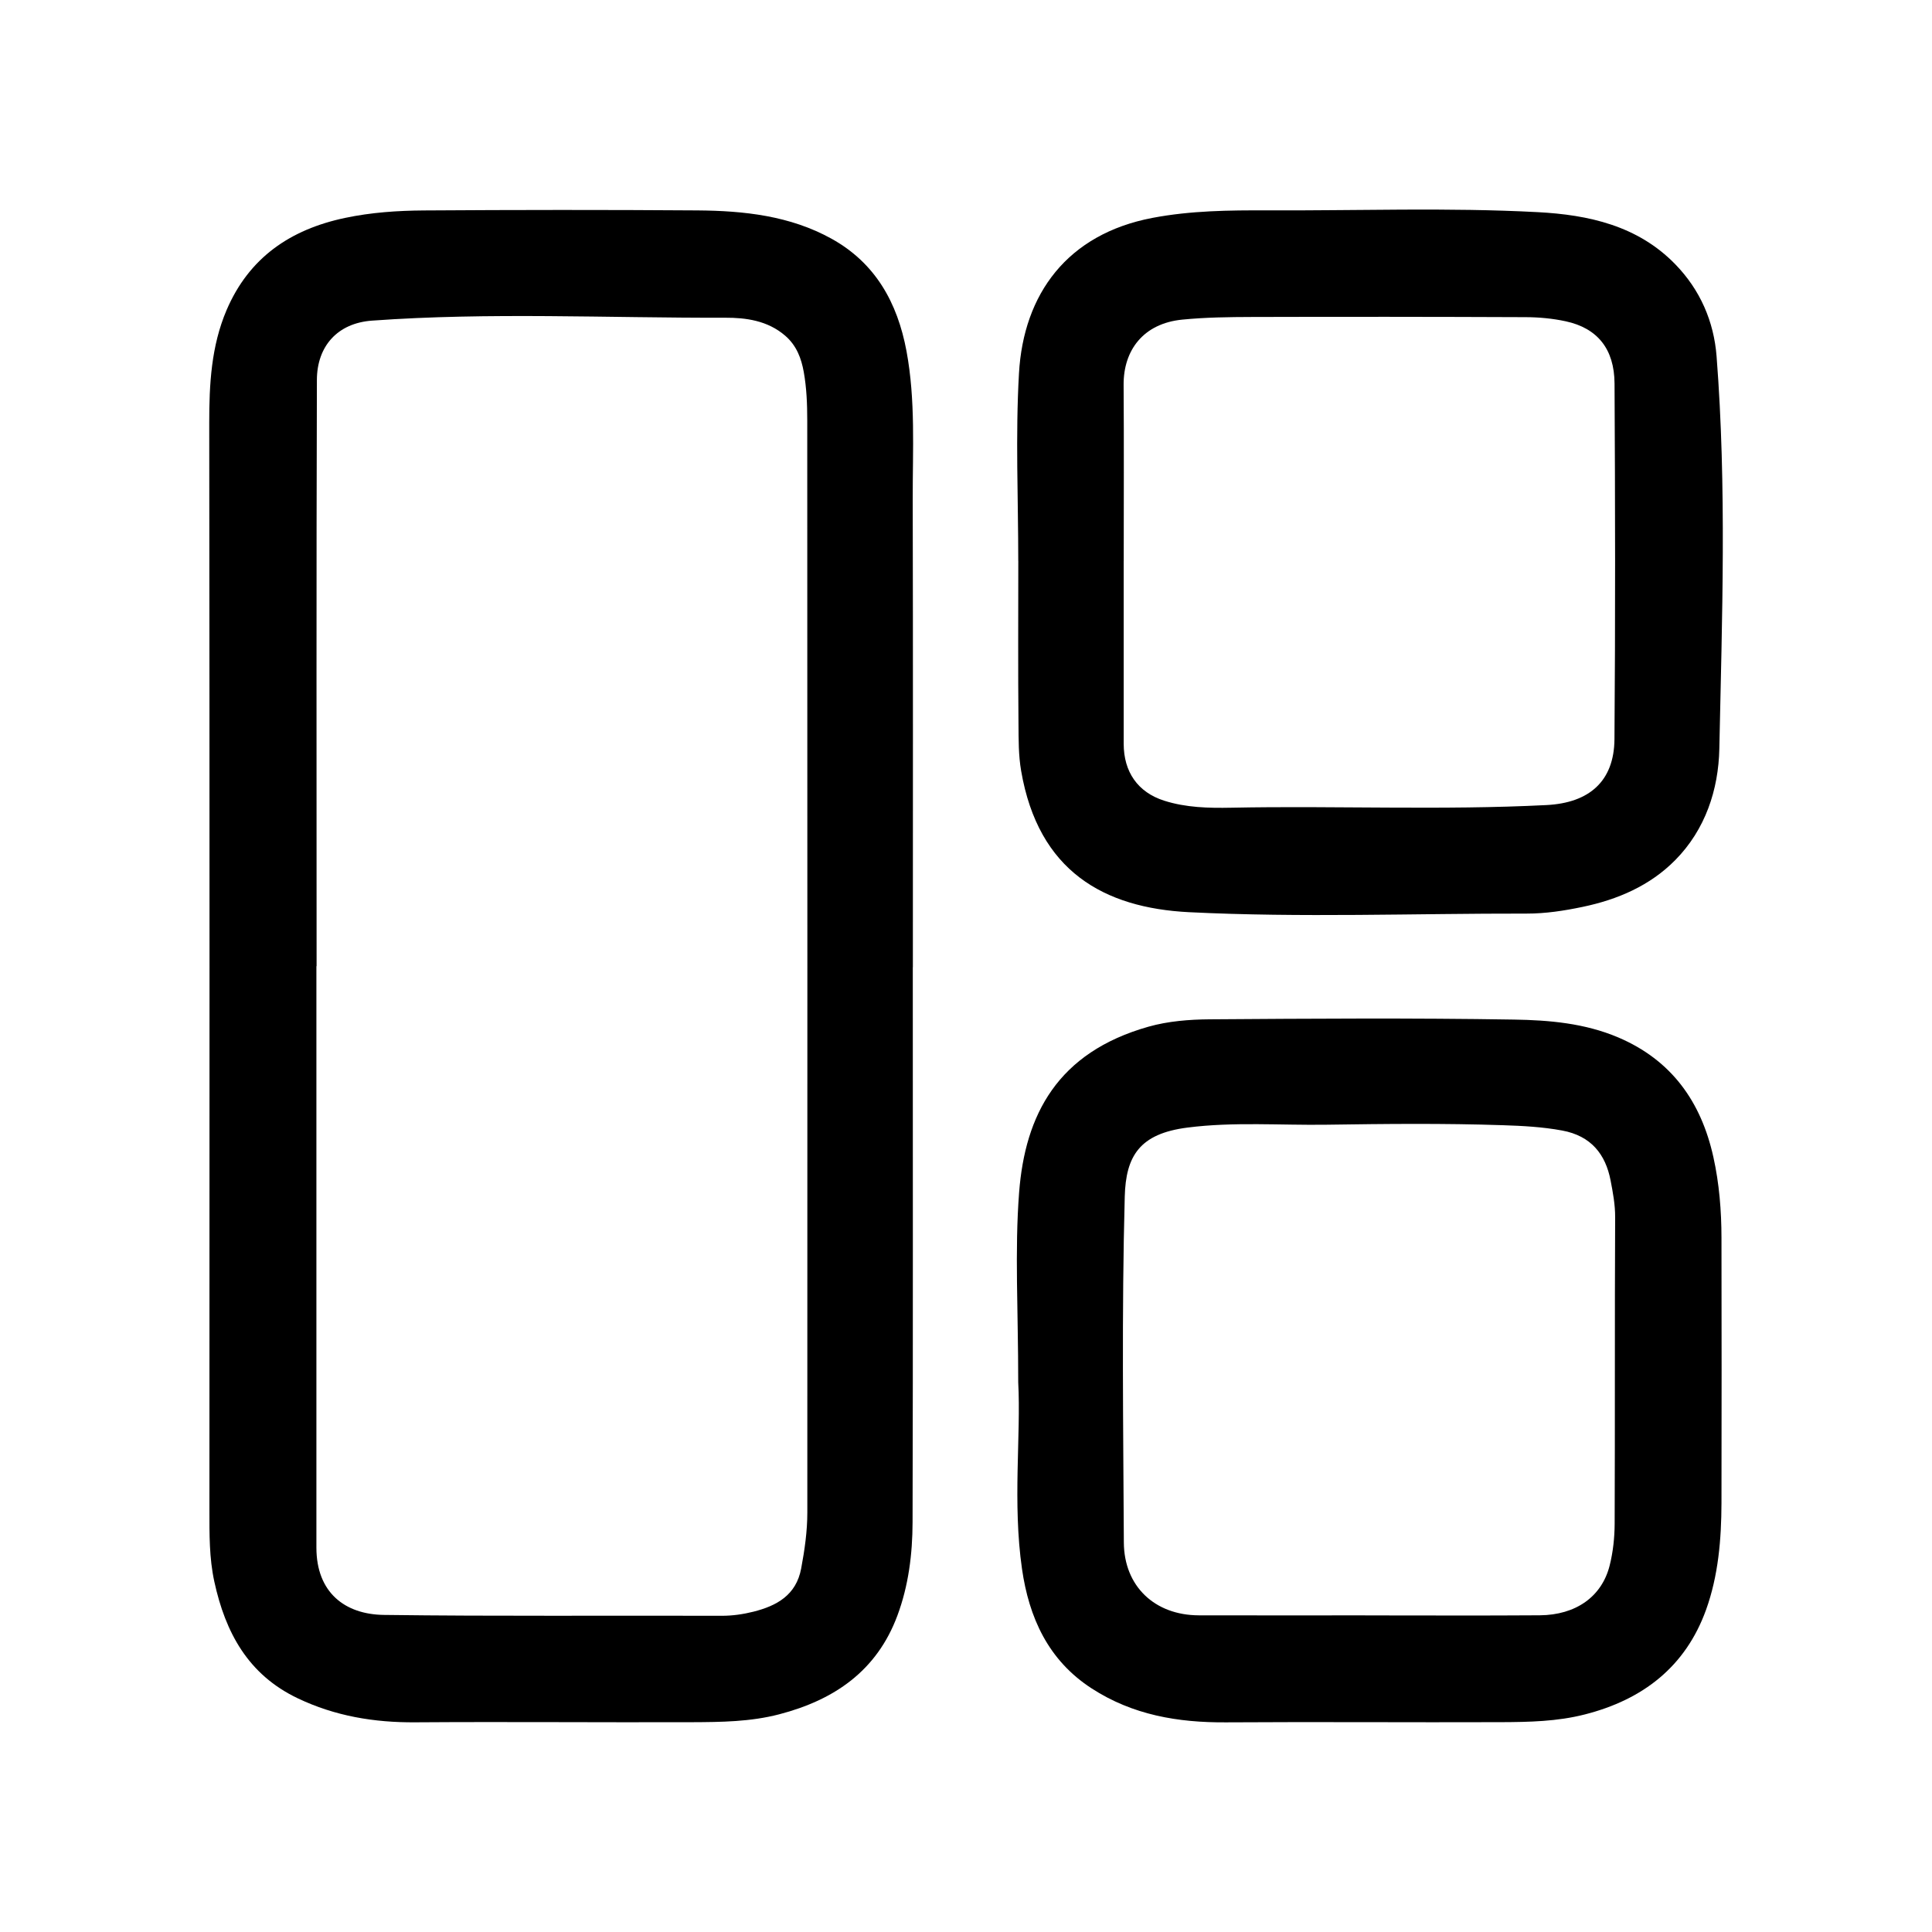
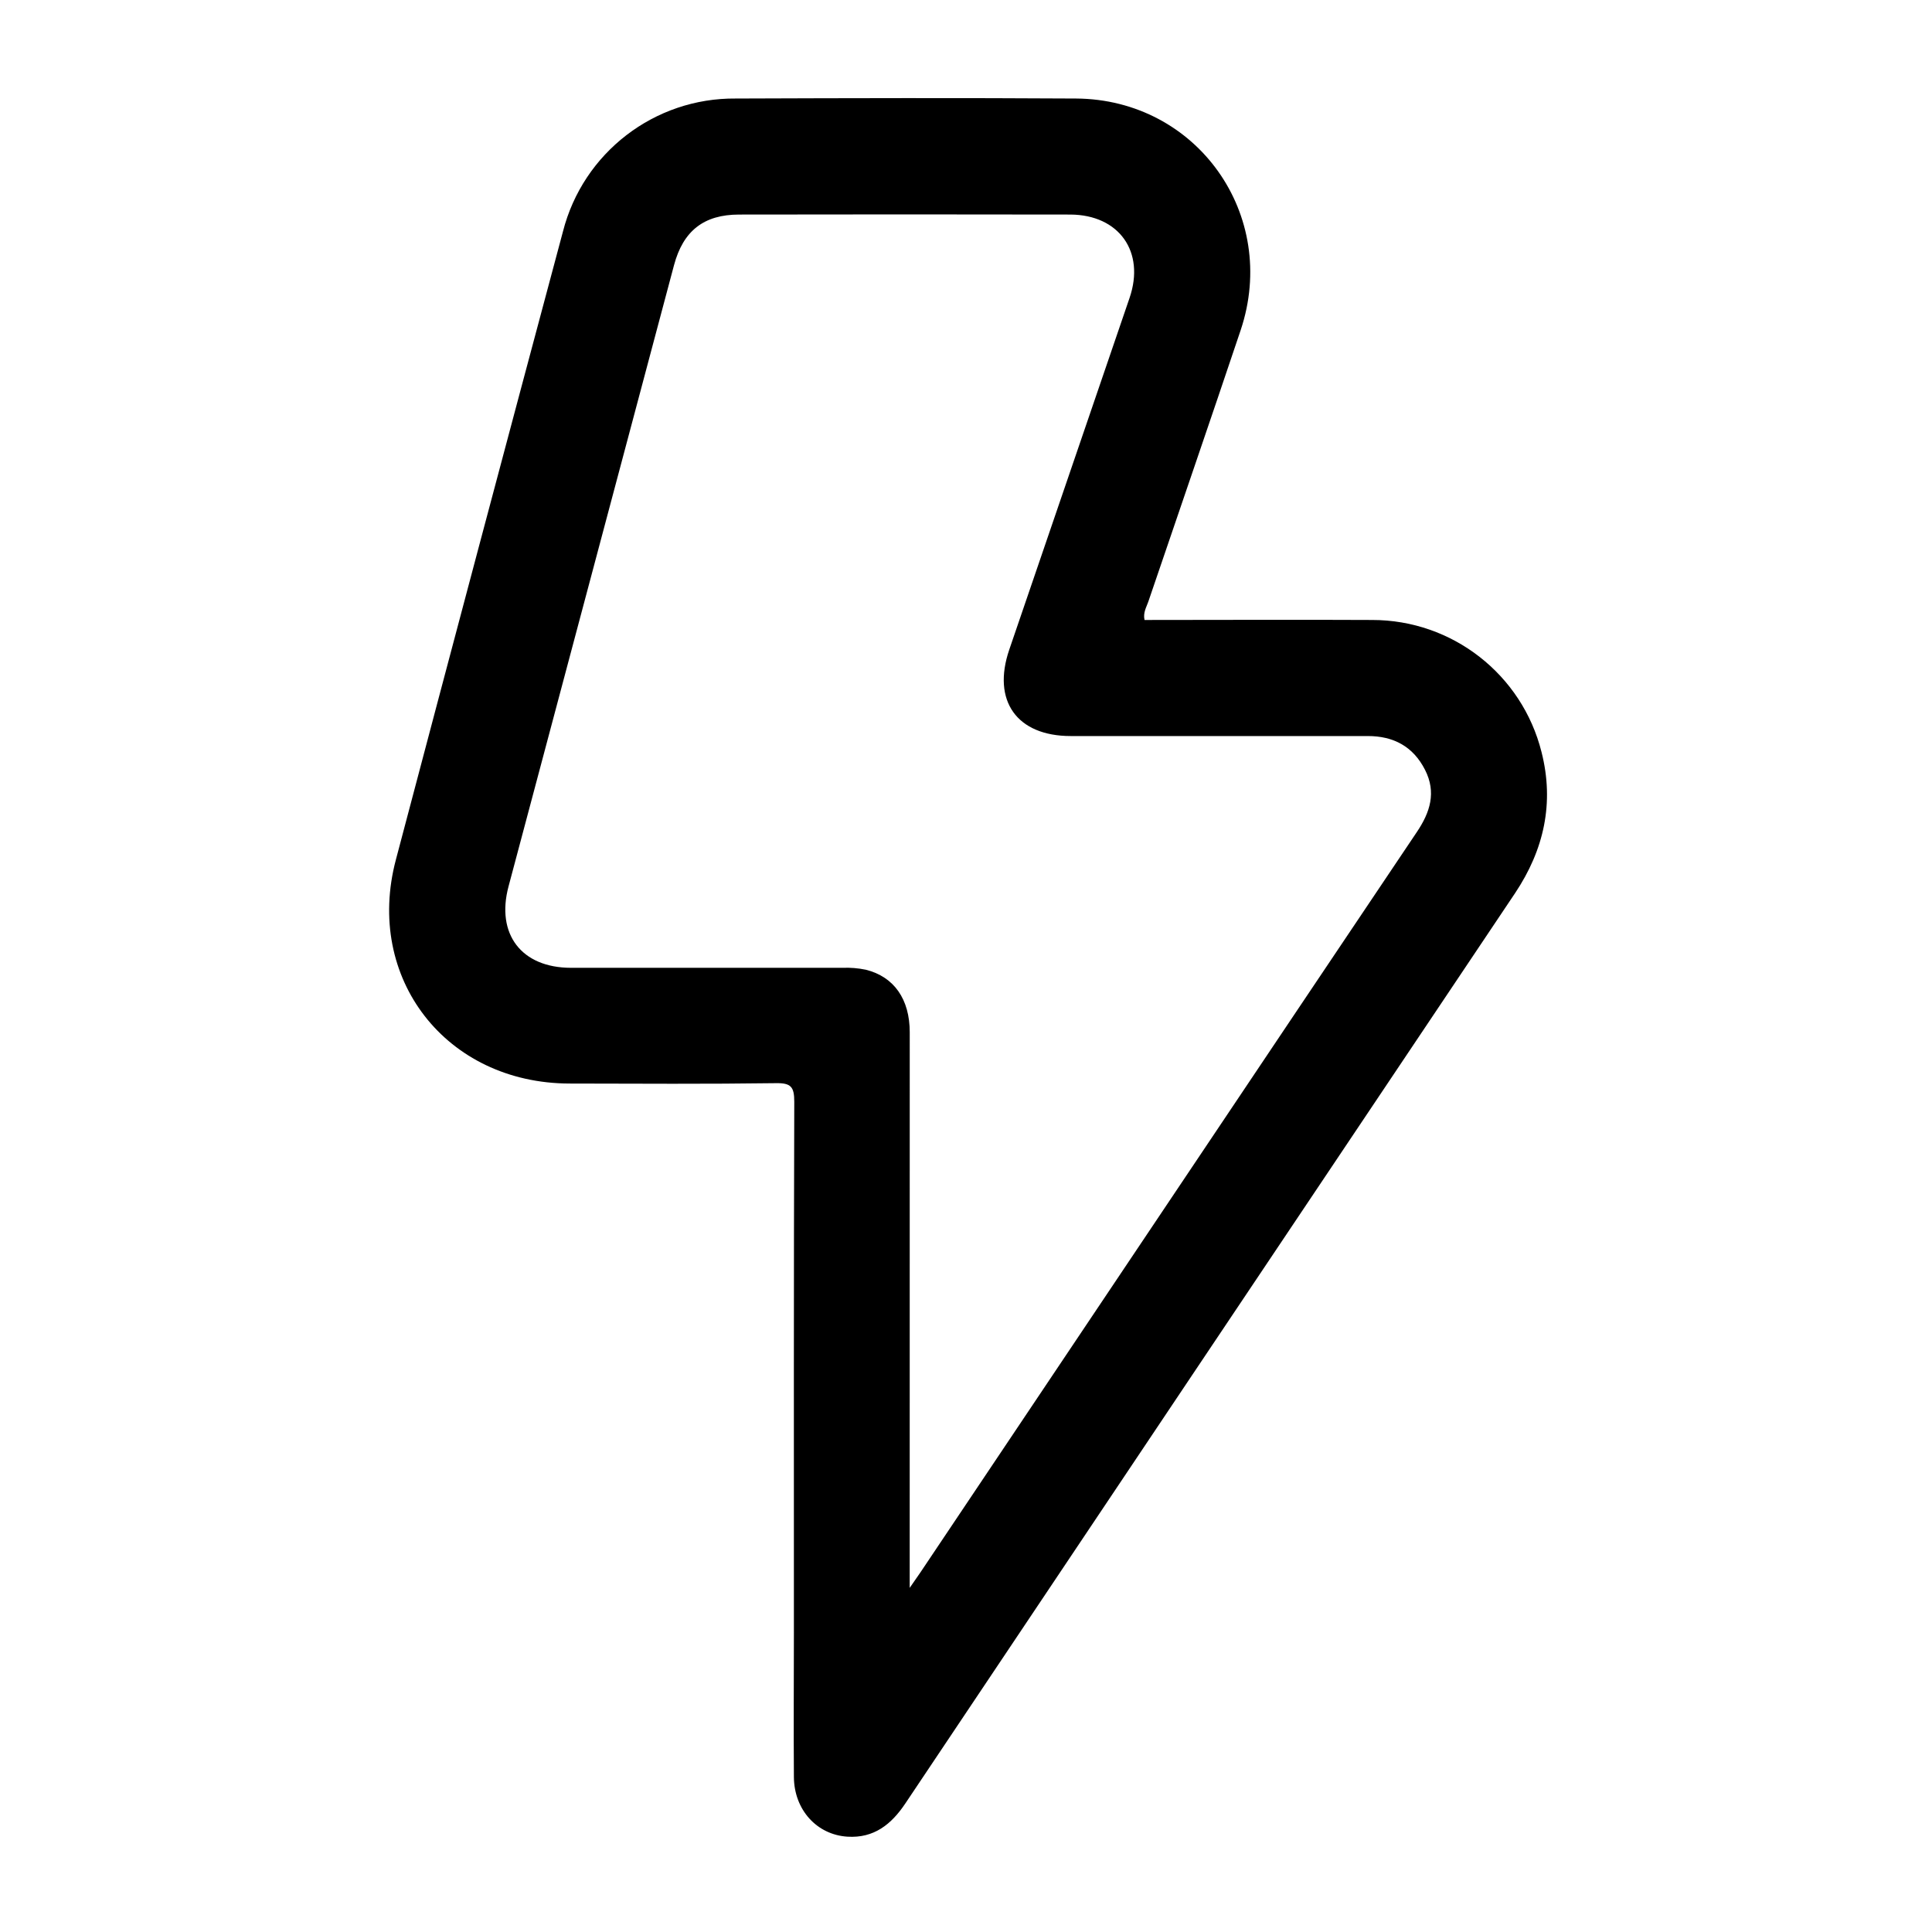
<svg xmlns="http://www.w3.org/2000/svg" width="512" height="512" viewBox="0 0 512 512">
-   <path d="m241.9,256.32c0,49.03.07,98.06-.06,147.09-.02,8.4-1.06,16.79-4.03,24.76-5.46,14.65-16.73,22.34-31.32,26.14-7.6,1.98-15.35,2.06-23.08,2.09-24.44.08-48.89-.14-73.33.03-10.91.08-21.28-1.64-31.19-6.37-13.14-6.26-19.16-17.43-22.09-30.91-1.37-6.27-1.3-12.62-1.3-18.98.02-96.03.06-192.05-.05-288.08-.01-10.27.53-20.38,4.59-29.9,5.92-13.85,16.82-21.37,31.4-24.44,6.96-1.47,13.94-1.93,20.94-1.98,24.15-.16,48.3-.18,72.46-.01,12.29.09,24.52,1.41,35.5,7.49,11.62,6.43,17.49,16.92,19.89,29.79,2.43,13.06,1.62,26.2,1.65,39.31.1,41.32.04,82.64.04,123.96Zm-158.01-.27s-.03,0-.04,0c0,51.36,0,102.72,0,154.08,0,11.96,7.61,17.71,17.88,17.84,29.82.39,59.65.13,89.48.23,2.91.01,5.76-.41,8.47-1.09,6.1-1.54,11.31-4.33,12.64-11.45.92-4.92,1.63-9.84,1.63-14.84.02-96.46.02-192.93-.02-289.39,0-4.3-.17-8.67-.93-12.88-.64-3.54-1.87-6.96-4.92-9.59-4.67-4.03-10.45-4.78-15.89-4.76-31.2.09-62.43-1.48-93.61.77-9.16.66-14.57,6.8-14.6,15.7-.16,51.8-.08,103.59-.08,155.39Z" />
-   <path d="m269.85,148.68c0-16.59-.76-33.22.19-49.75,1.2-21.04,12.82-36.9,35.38-41.19,10.17-1.93,20.34-2.03,30.55-1.99,23.85.1,47.72-.79,71.54.47,13.45.71,26.5,3.56,36.47,13.83,6.57,6.76,10.21,15.11,10.93,24.36,2.7,34.65,1.45,69.36.73,104.04-.23,10.85-3.7,21.38-11.65,29.45-6.72,6.82-15.3,10.5-24.61,12.44-4.88,1.02-9.78,1.78-14.81,1.77-29.83-.05-59.71,1.11-89.46-.37-22.54-1.13-39.91-10.85-44.49-37.41-.73-4.21-.67-8.31-.71-12.45-.14-14.4-.05-28.81-.05-43.21Zm27.94,0c0,16.14,0,32.28,0,48.42,0,7.46,3.73,12.86,10.73,15.09,5.78,1.84,11.74,1.98,17.8,1.86,27.83-.56,55.68.72,83.52-.7,11.29-.57,17.92-6.28,18.01-17.47.25-31.41.19-62.82.02-94.23-.05-9.21-4.57-14.69-12.92-16.5-3.47-.75-7.1-1.09-10.66-1.1-24.14-.1-48.28-.12-72.42-.05-6.18.02-12.34.09-18.54.7-10.31,1.01-15.62,8.09-15.56,17.3.11,15.56.03,31.12.03,46.68Z" />
-   <path d="m269.84,366.36c0-19.17-.95-34.81.23-50.29,1.58-20.63,10.15-37.16,34.3-43.99,5.17-1.46,10.77-1.91,16.17-1.95,26.92-.19,53.85-.37,80.76.07,9.28.15,18.7.97,27.53,4.72,14.18,6.03,21.99,17.09,25.23,31.7,1.56,7.02,2.14,14.21,2.15,21.42.03,23.43.06,46.86,0,70.29-.03,9.61-.83,19.24-4.09,28.29-5.45,15.1-16.77,23.82-32.15,27.73-7.32,1.87-14.76,2.01-22.2,2.04-24.3.09-48.6-.11-72.91.05-12.69.08-24.66-1.94-35.54-8.98-11.57-7.49-16.63-18.84-18.48-31.68-2.53-17.58-.25-35.35-1-49.43Zm91.93,61.72s0,.01,0,.02c15.42,0,30.85.08,46.27-.03,9.57-.07,16.47-4.93,18.54-13.21.9-3.57,1.3-7.36,1.32-11.05.11-27.07,0-54.13.13-81.2.02-3.36-.6-6.64-1.21-9.79-1.33-6.91-5.15-11.8-12.83-13.22-5.24-.97-10.54-1.24-15.72-1.41-15.55-.52-31.14-.36-46.7-.13-12.29.18-24.59-.81-36.88.76-12.71,1.62-16.33,7.55-16.62,18.29-.82,30.53-.39,61.11-.24,91.66.06,11.6,8.17,19.27,19.85,19.31,14.7.04,29.39.01,44.09.01Z" />
+   <path d="M303.31,164.3c20.09,0,40.21-.1,60.33,0a46.24,46.24,0,0,1,44.88,35c3.43,13.49.66,25.9-7,37.38Q358.39,301,315.36,365.27q-37.73,56.31-75.42,112.64c-3.72,5.57-8.33,9.26-15.33,8.83-8.14-.5-14.15-7.12-14.22-15.8-.1-12.79,0-25.59,0-38.38,0-46.86-.05-93.72.1-140.58,0-3.94-.85-5-4.88-4.93-18.23.25-36.46.14-54.69.1-32.69-.07-54.35-27.9-46-59.35q22-83.27,44.27-166.45A46.82,46.82,0,0,1,195,26.11c30.07-.11,60.13-.18,90.19,0C317.26,26.34,339,57,328.79,87.49c-8.06,24-16.32,48-24.49,72C303.8,160.94,302.89,162.34,303.31,164.3ZM241.08,420.8c1.43-2.07,2.14-3.06,2.82-4.07q34.16-51,68.29-101.89,31.6-47.18,63.26-94.3C379,215.28,380.7,210,377.64,204c-3.14-6.17-8.34-8.95-15.18-8.94q-39.34,0-78.7,0c-14.29,0-20.93-9.34-16.29-22.91q15.93-46.6,31.88-93.21c4.17-12.22-2.78-22-15.66-22.08q-43.91-.08-87.81,0c-9.35,0-14.83,4.31-17.26,13.42q-21.94,82.3-43.85,164.62c-3.38,12.67,3.43,21.56,16.52,21.58q36,0,72,0a25.44,25.44,0,0,1,6.18.51c7.49,1.88,11.62,7.83,11.62,16.57C241.08,322.17,241.08,370.79,241.08,420.8Z" />
</svg>
